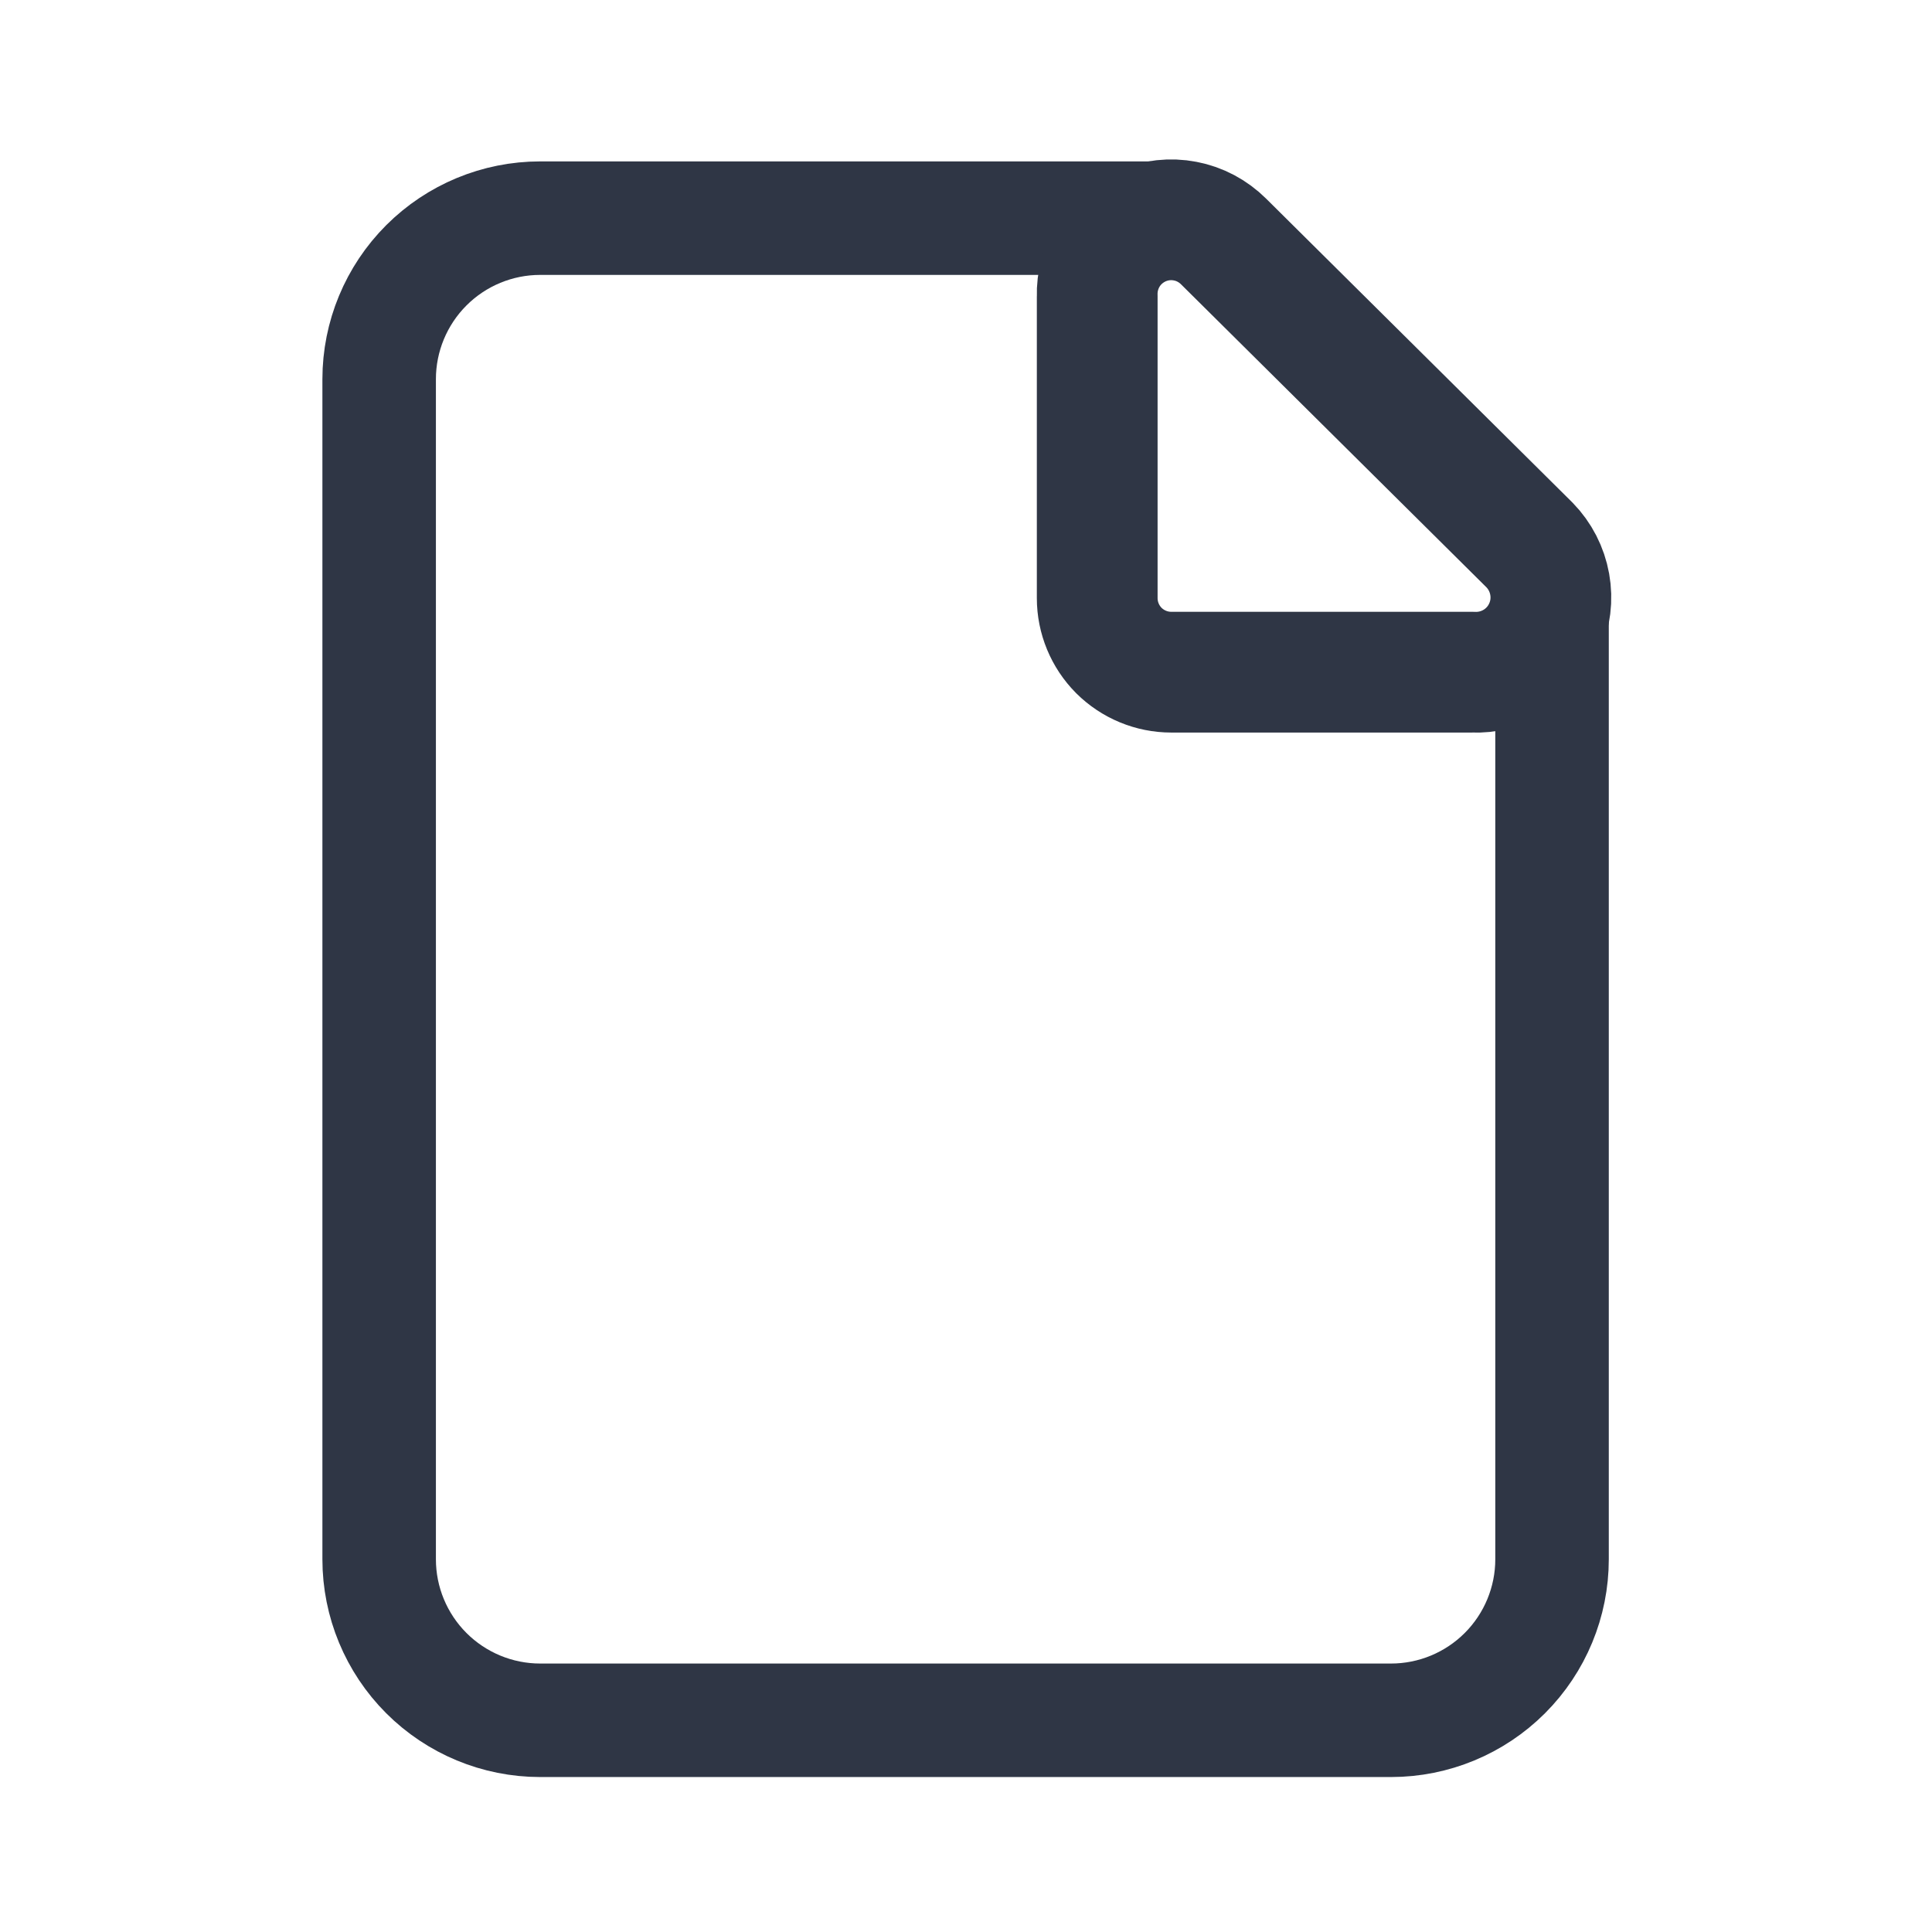
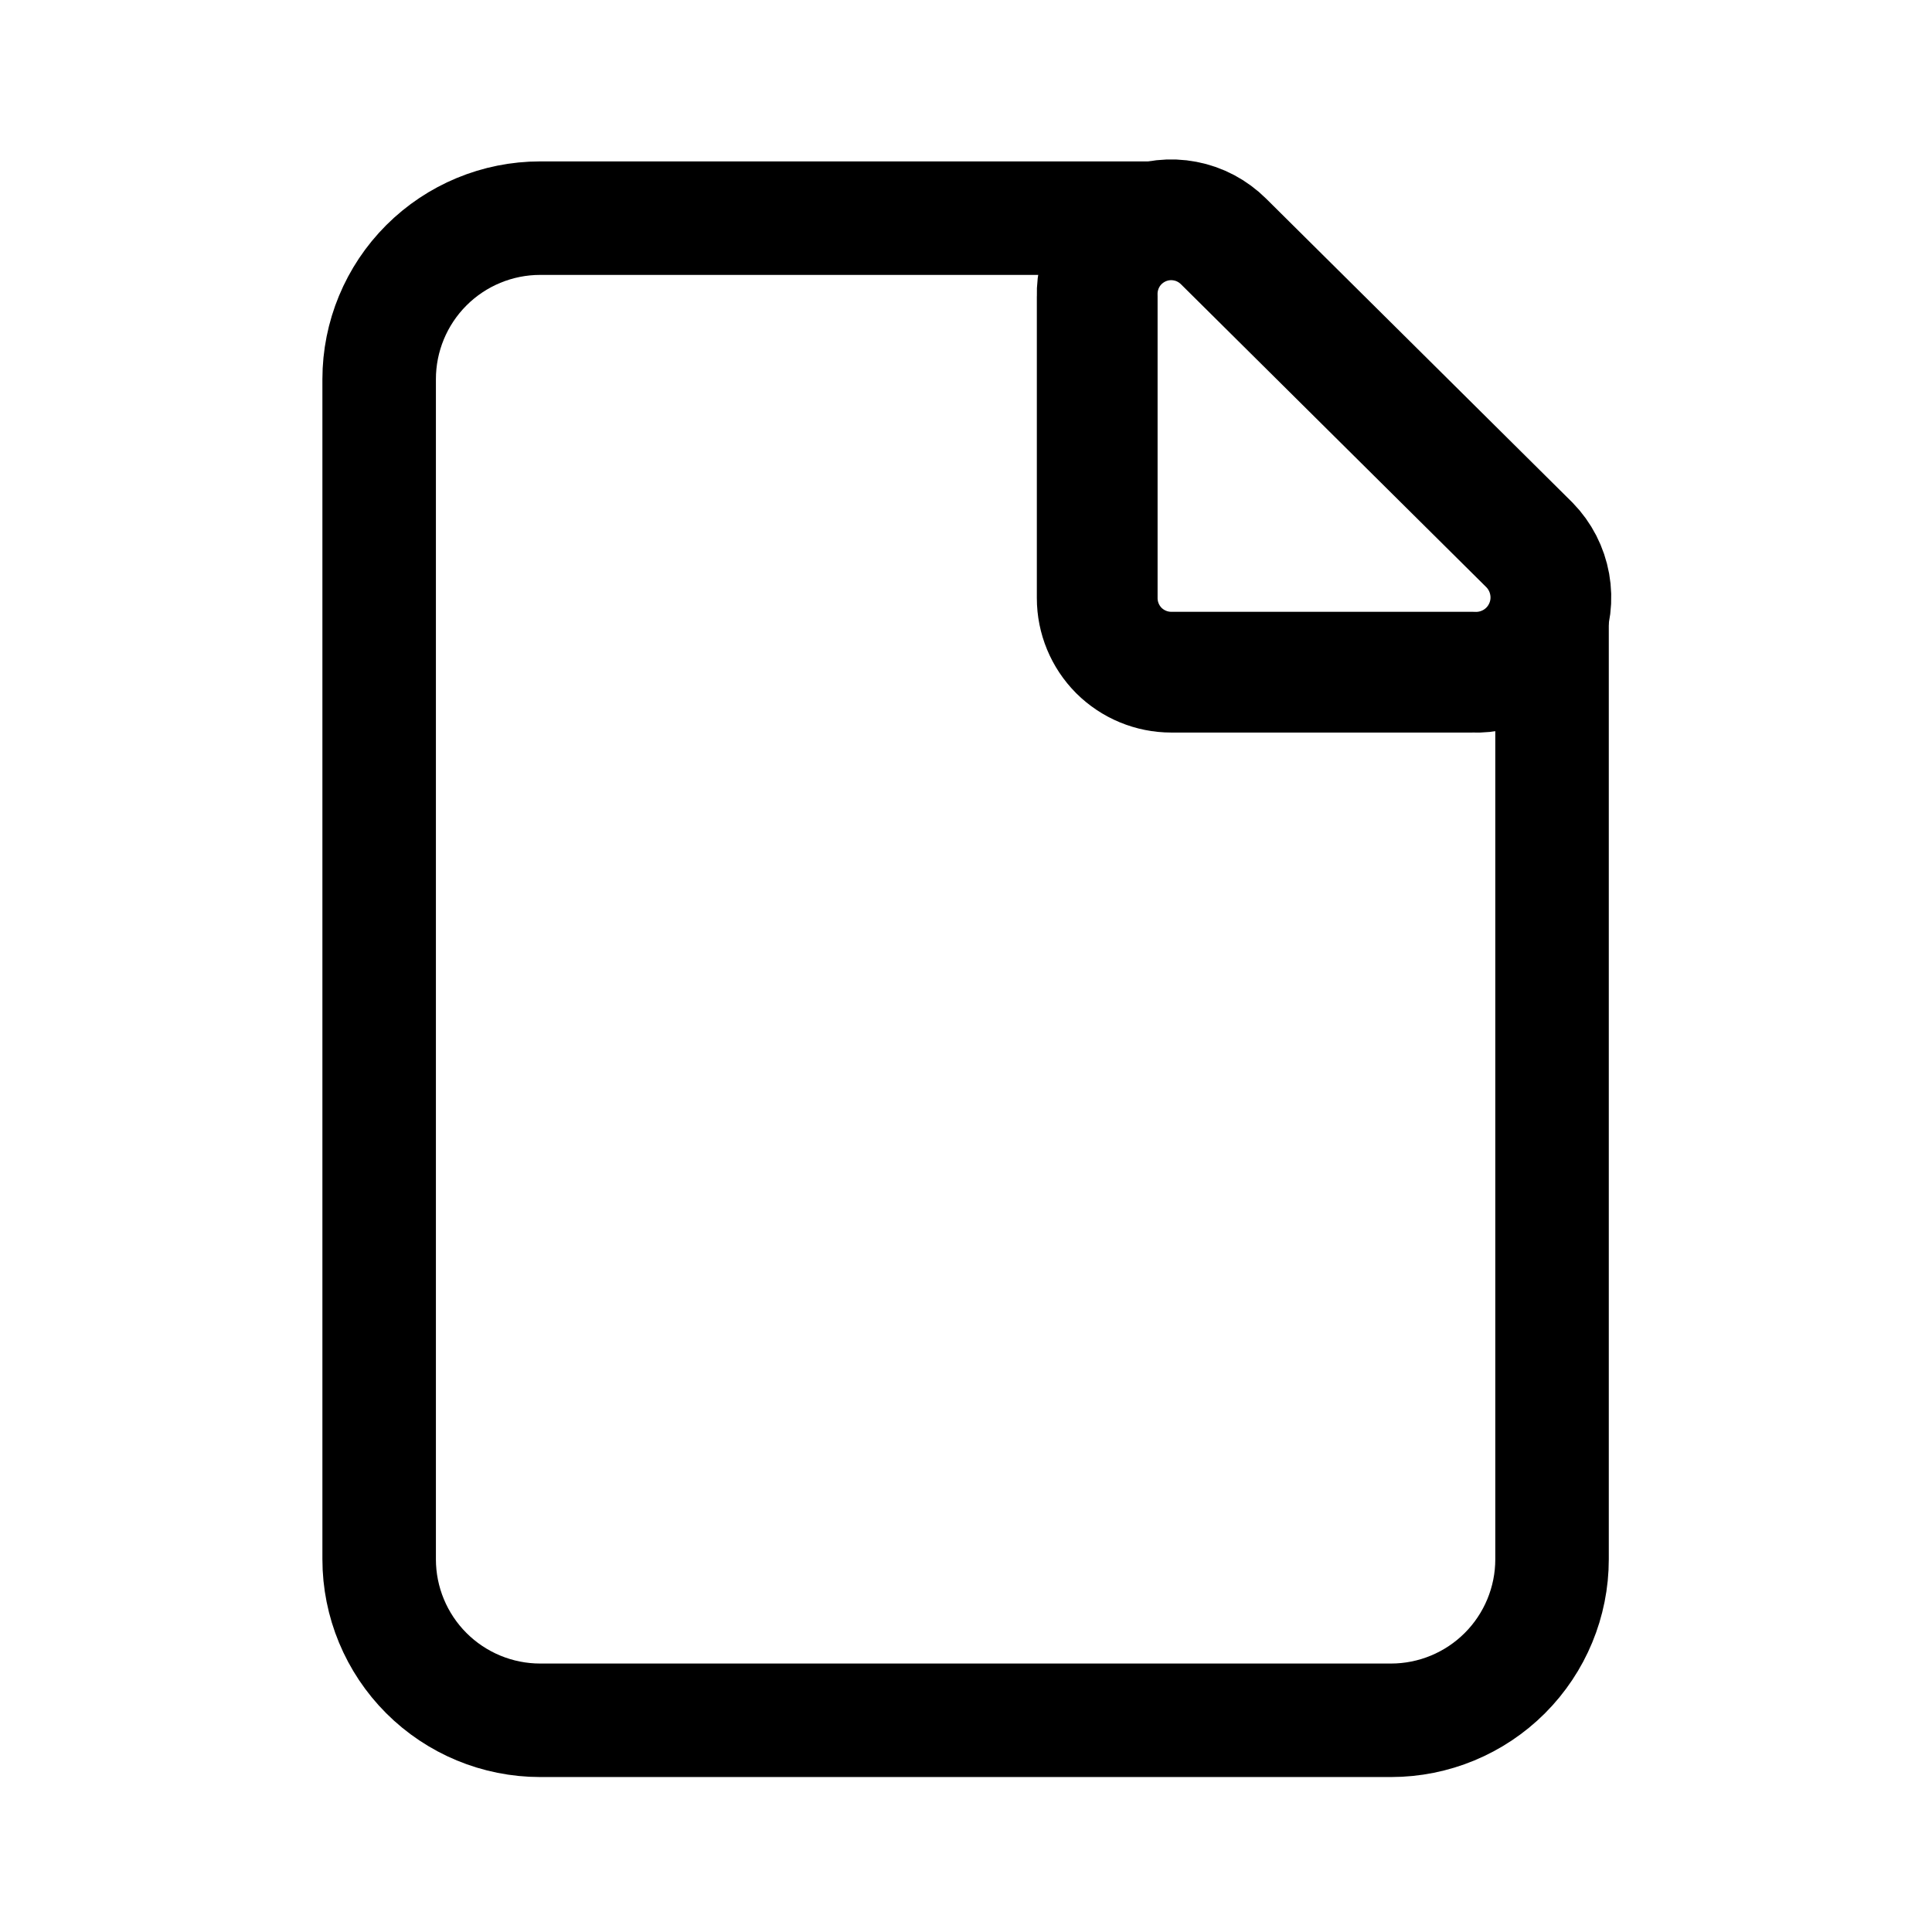
<svg xmlns="http://www.w3.org/2000/svg" width="24" height="24" viewBox="0 0 24 24" fill="none">
-   <path d="M19.28 7.61V19.37C19.28 19.9 19.069 20.409 18.694 20.784C18.319 21.159 17.81 21.37 17.28 21.37H6.71C6.18 21.37 5.671 21.159 5.296 20.784C4.921 20.409 4.71 19.9 4.71 19.37V4.71C4.71 4.18 4.921 3.671 5.296 3.296C5.671 2.921 6.18 2.71 6.71 2.71H14.41" stroke="#2F3645" stroke-width="1.41" stroke-linecap="round" stroke-linejoin="round" />
-   <path d="M18.29 8.35H14.55C14.306 8.35 14.072 8.253 13.899 8.081C13.727 7.908 13.63 7.674 13.63 7.43V3.68C13.624 3.496 13.674 3.314 13.772 3.158C13.871 3.002 14.014 2.88 14.184 2.806C14.353 2.733 14.54 2.712 14.722 2.747C14.903 2.781 15.069 2.87 15.2 3L19 6.77C19.131 6.904 19.218 7.074 19.251 7.258C19.284 7.442 19.261 7.632 19.184 7.802C19.108 7.973 18.981 8.117 18.822 8.214C18.662 8.312 18.477 8.359 18.29 8.35Z" stroke="#2F3645" stroke-width="1.5" stroke-linecap="round" stroke-linejoin="round" />
+   <path d="M19.28 7.61V19.37C19.28 19.9 19.069 20.409 18.694 20.784C18.319 21.159 17.81 21.37 17.28 21.37H6.71C6.18 21.37 5.671 21.159 5.296 20.784C4.921 20.409 4.71 19.9 4.71 19.37V4.71C4.71 4.18 4.921 3.671 5.296 3.296C5.671 2.921 6.18 2.71 6.71 2.71H14.41" stroke="currentColor" stroke-width="1.41" stroke-linecap="round" stroke-linejoin="round" />
+   <path d="M18.29 8.35H14.55C14.306 8.35 14.072 8.253 13.899 8.081C13.727 7.908 13.63 7.674 13.63 7.43V3.68C13.624 3.496 13.674 3.314 13.772 3.158C13.871 3.002 14.014 2.88 14.184 2.806C14.353 2.733 14.54 2.712 14.722 2.747C14.903 2.781 15.069 2.87 15.2 3L19 6.77C19.131 6.904 19.218 7.074 19.251 7.258C19.284 7.442 19.261 7.632 19.184 7.802C19.108 7.973 18.981 8.117 18.822 8.214C18.662 8.312 18.477 8.359 18.29 8.35Z" stroke="currentColor" stroke-width="1.5" stroke-linecap="round" stroke-linejoin="round" />
</svg>
